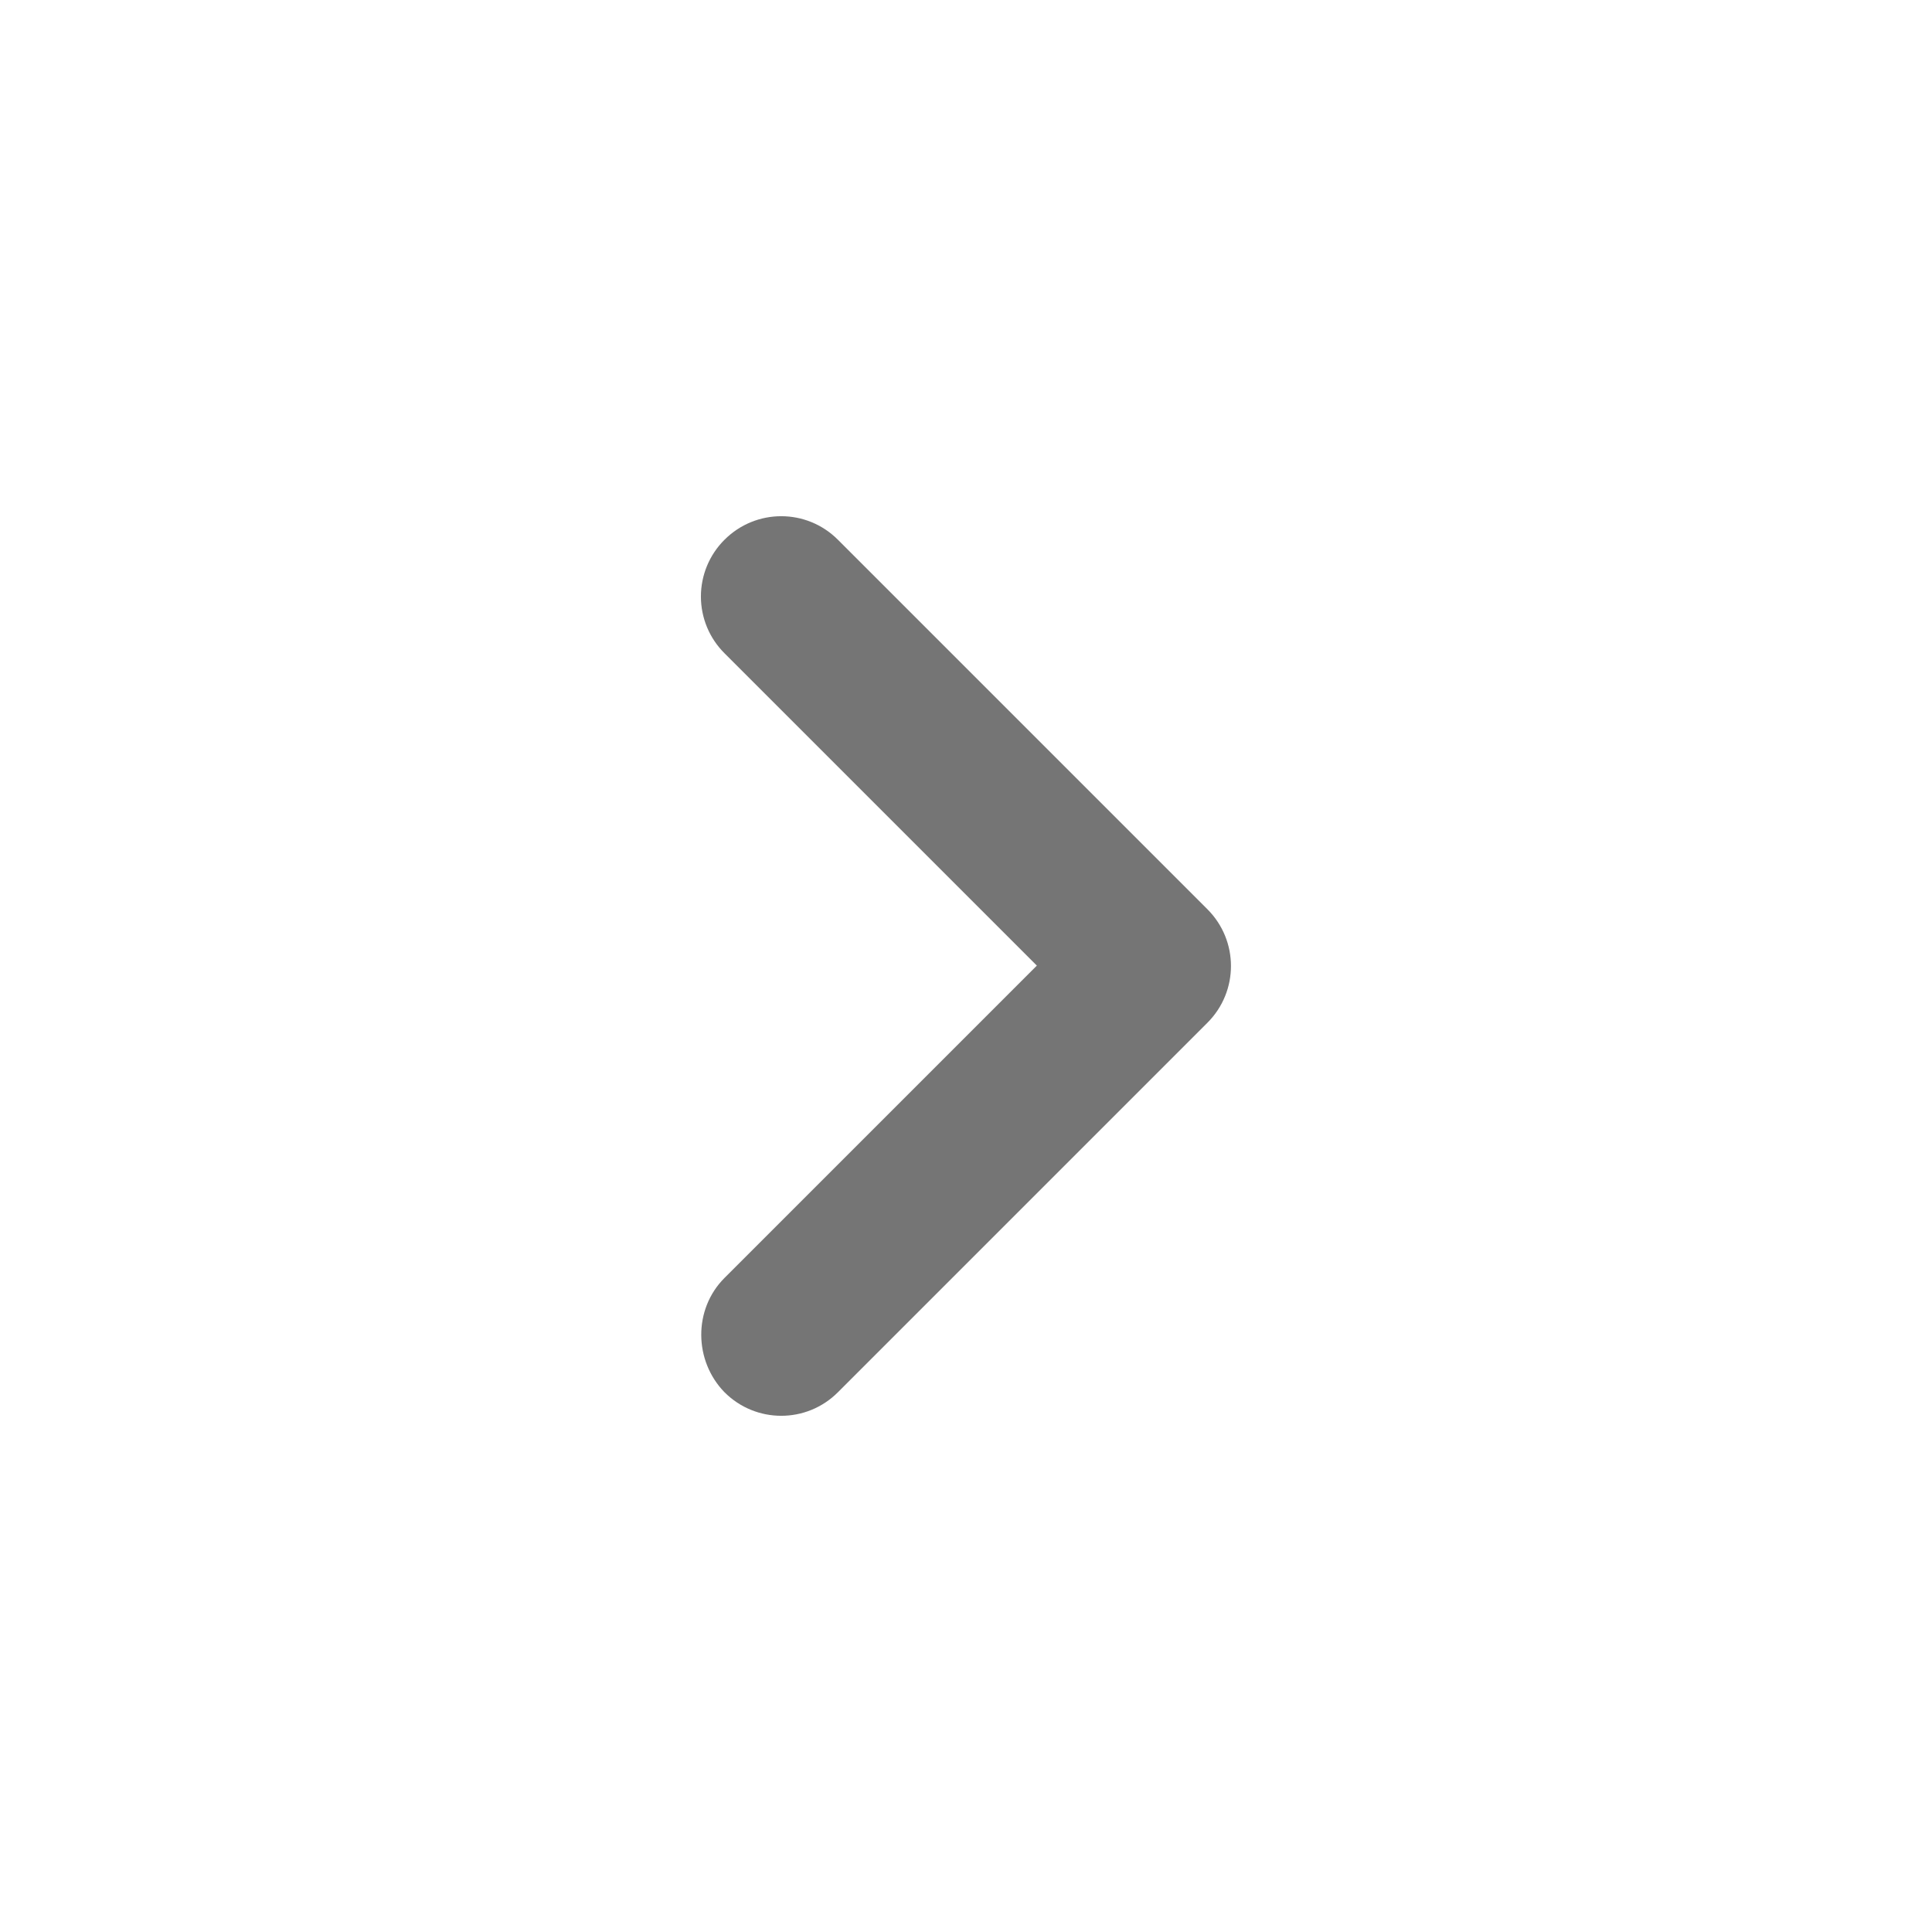
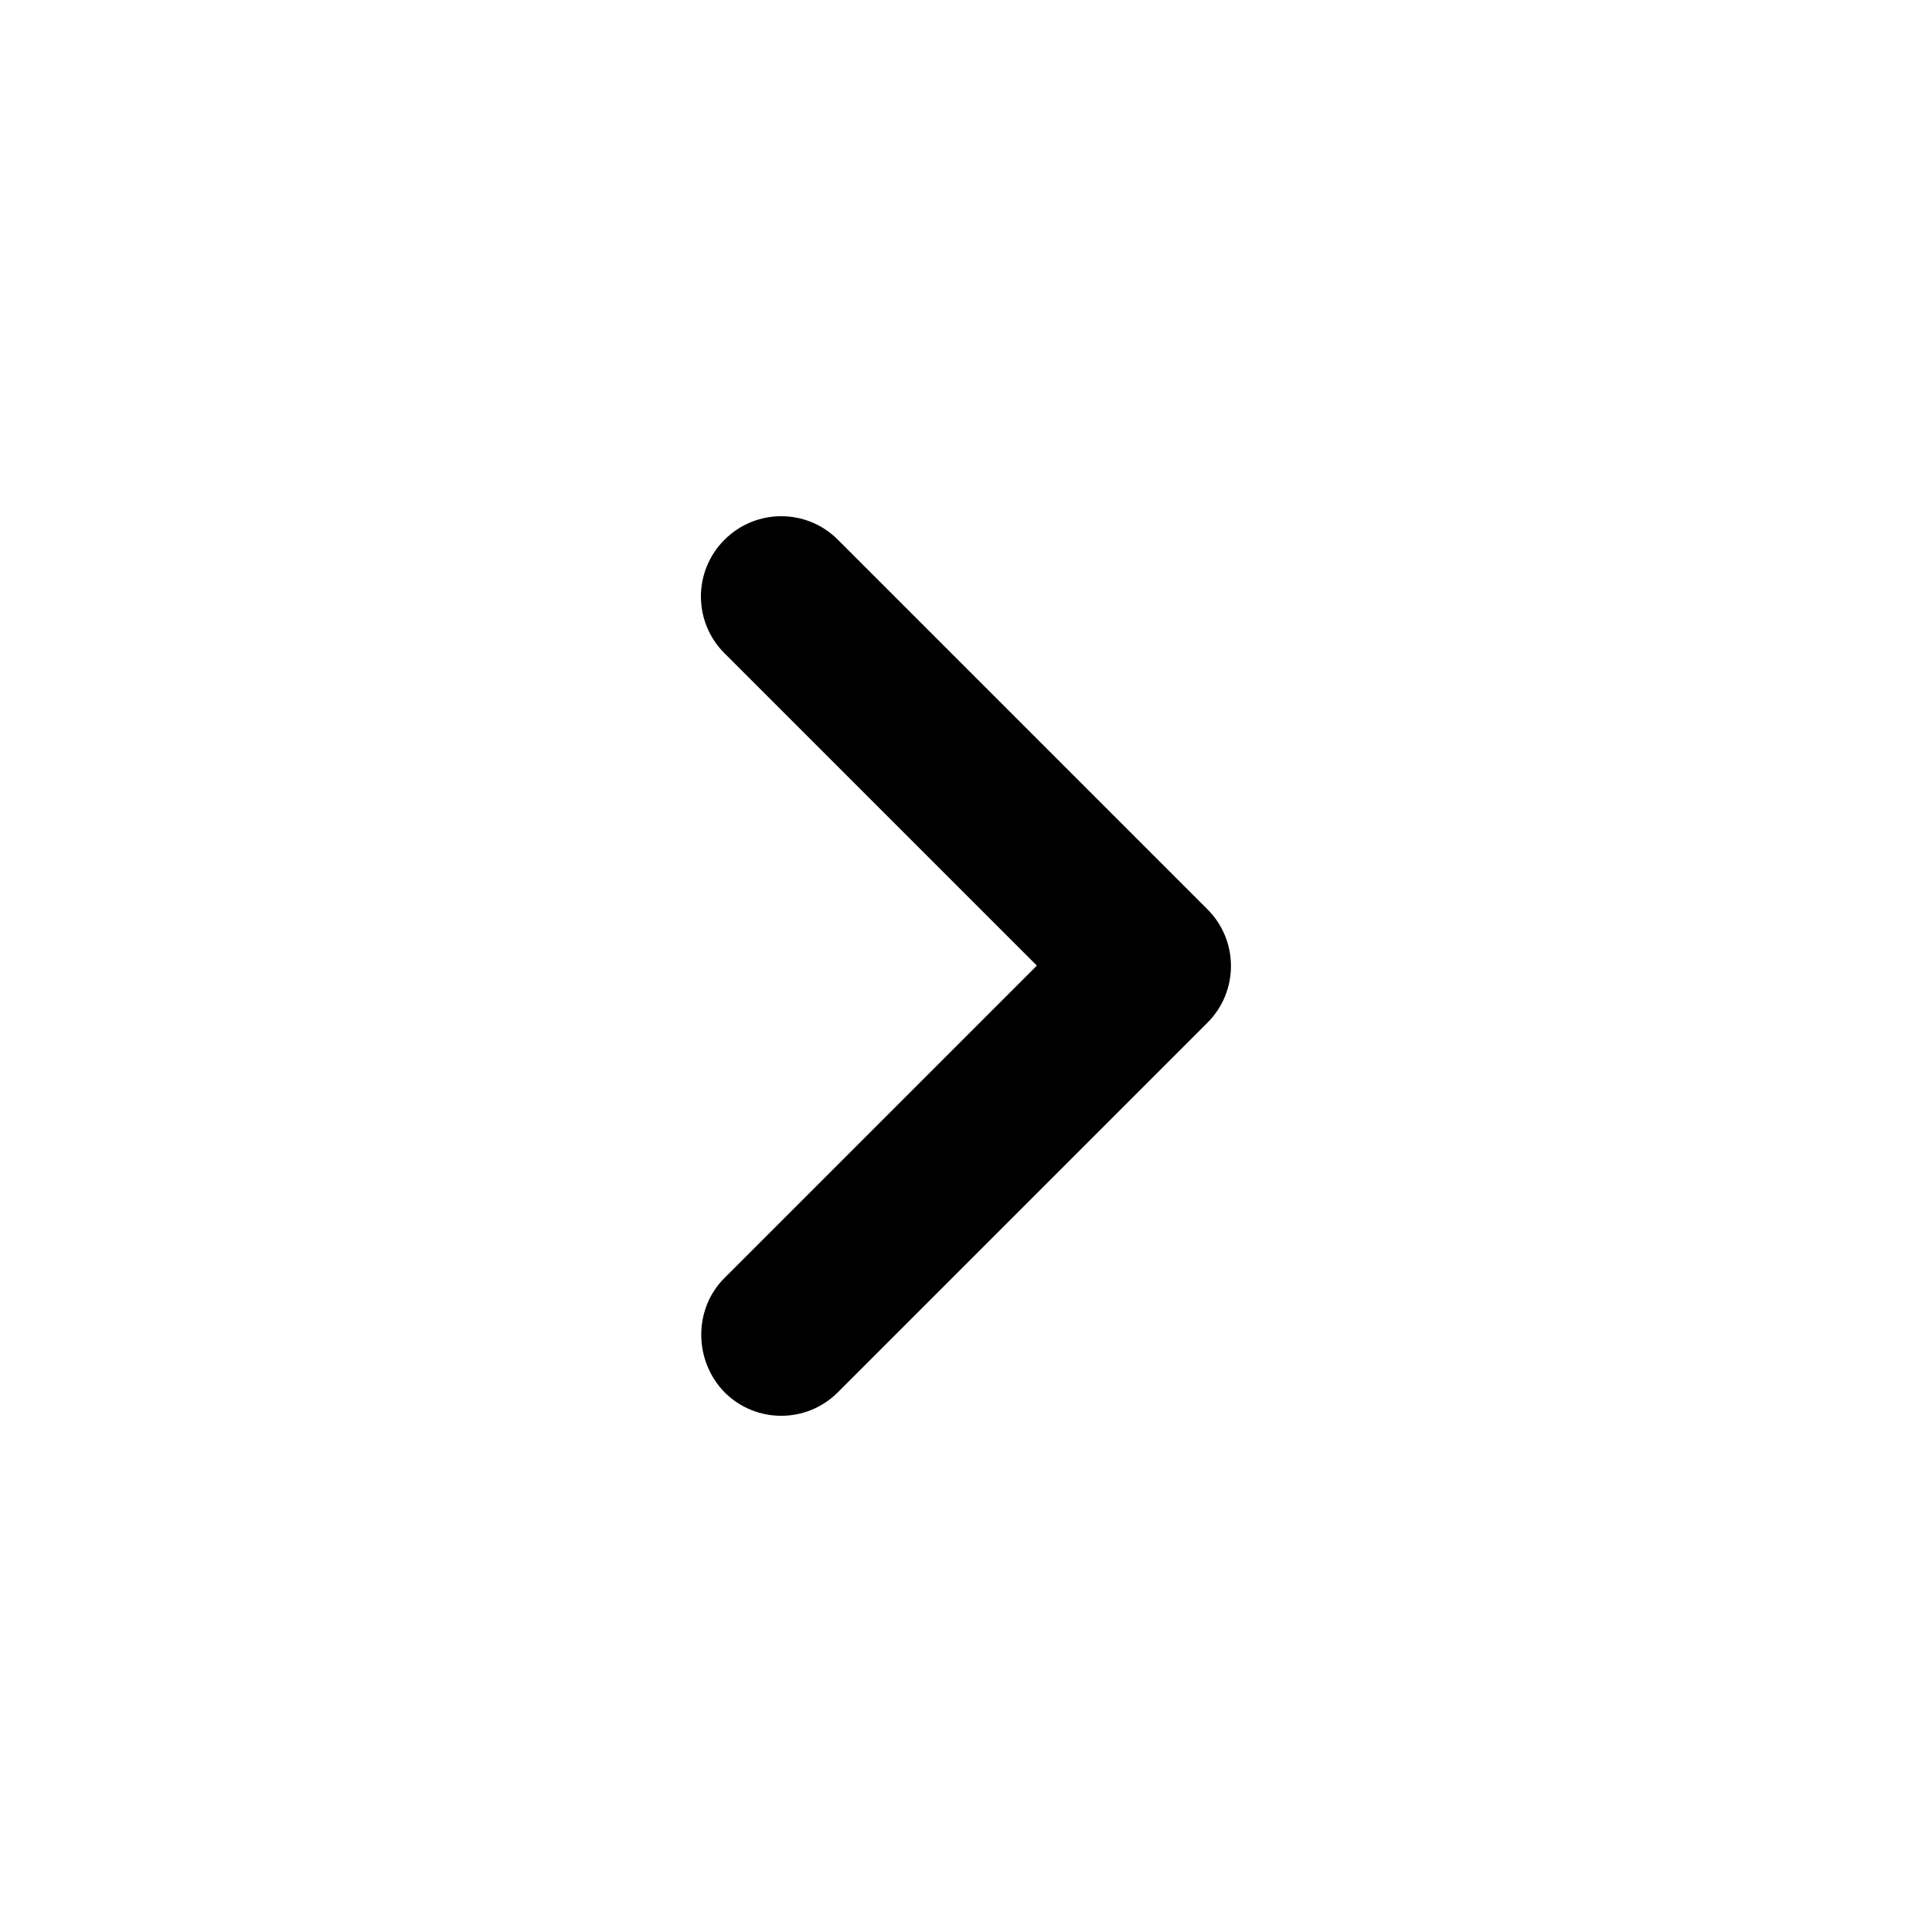
<svg xmlns="http://www.w3.org/2000/svg" width="24" height="24" viewBox="0 0 24 24" fill="none">
-   <path d="M9 15.875L12.88 11.995L9 8.115C8.812 7.928 8.707 7.675 8.707 7.41C8.707 7.146 8.812 6.892 9 6.705C9.39 6.315 10.02 6.315 10.409 6.705L14.999 11.295C15.389 11.685 15.389 12.315 14.999 12.705L10.409 17.295C10.02 17.685 9.39 17.685 9 17.295C8.62 16.905 8.61 16.265 9 15.875Z" fill="black" fill-opacity="0.54" />
+   <path d="M9 15.875L12.88 11.995L9 8.115C8.812 7.928 8.707 7.675 8.707 7.41C8.707 7.146 8.812 6.892 9 6.705C9.39 6.315 10.02 6.315 10.409 6.705L14.999 11.295C15.389 11.685 15.389 12.315 14.999 12.705L10.409 17.295C10.02 17.685 9.39 17.685 9 17.295C8.62 16.905 8.61 16.265 9 15.875Z" fill="black" fillOpacity="0.54" />
</svg>
